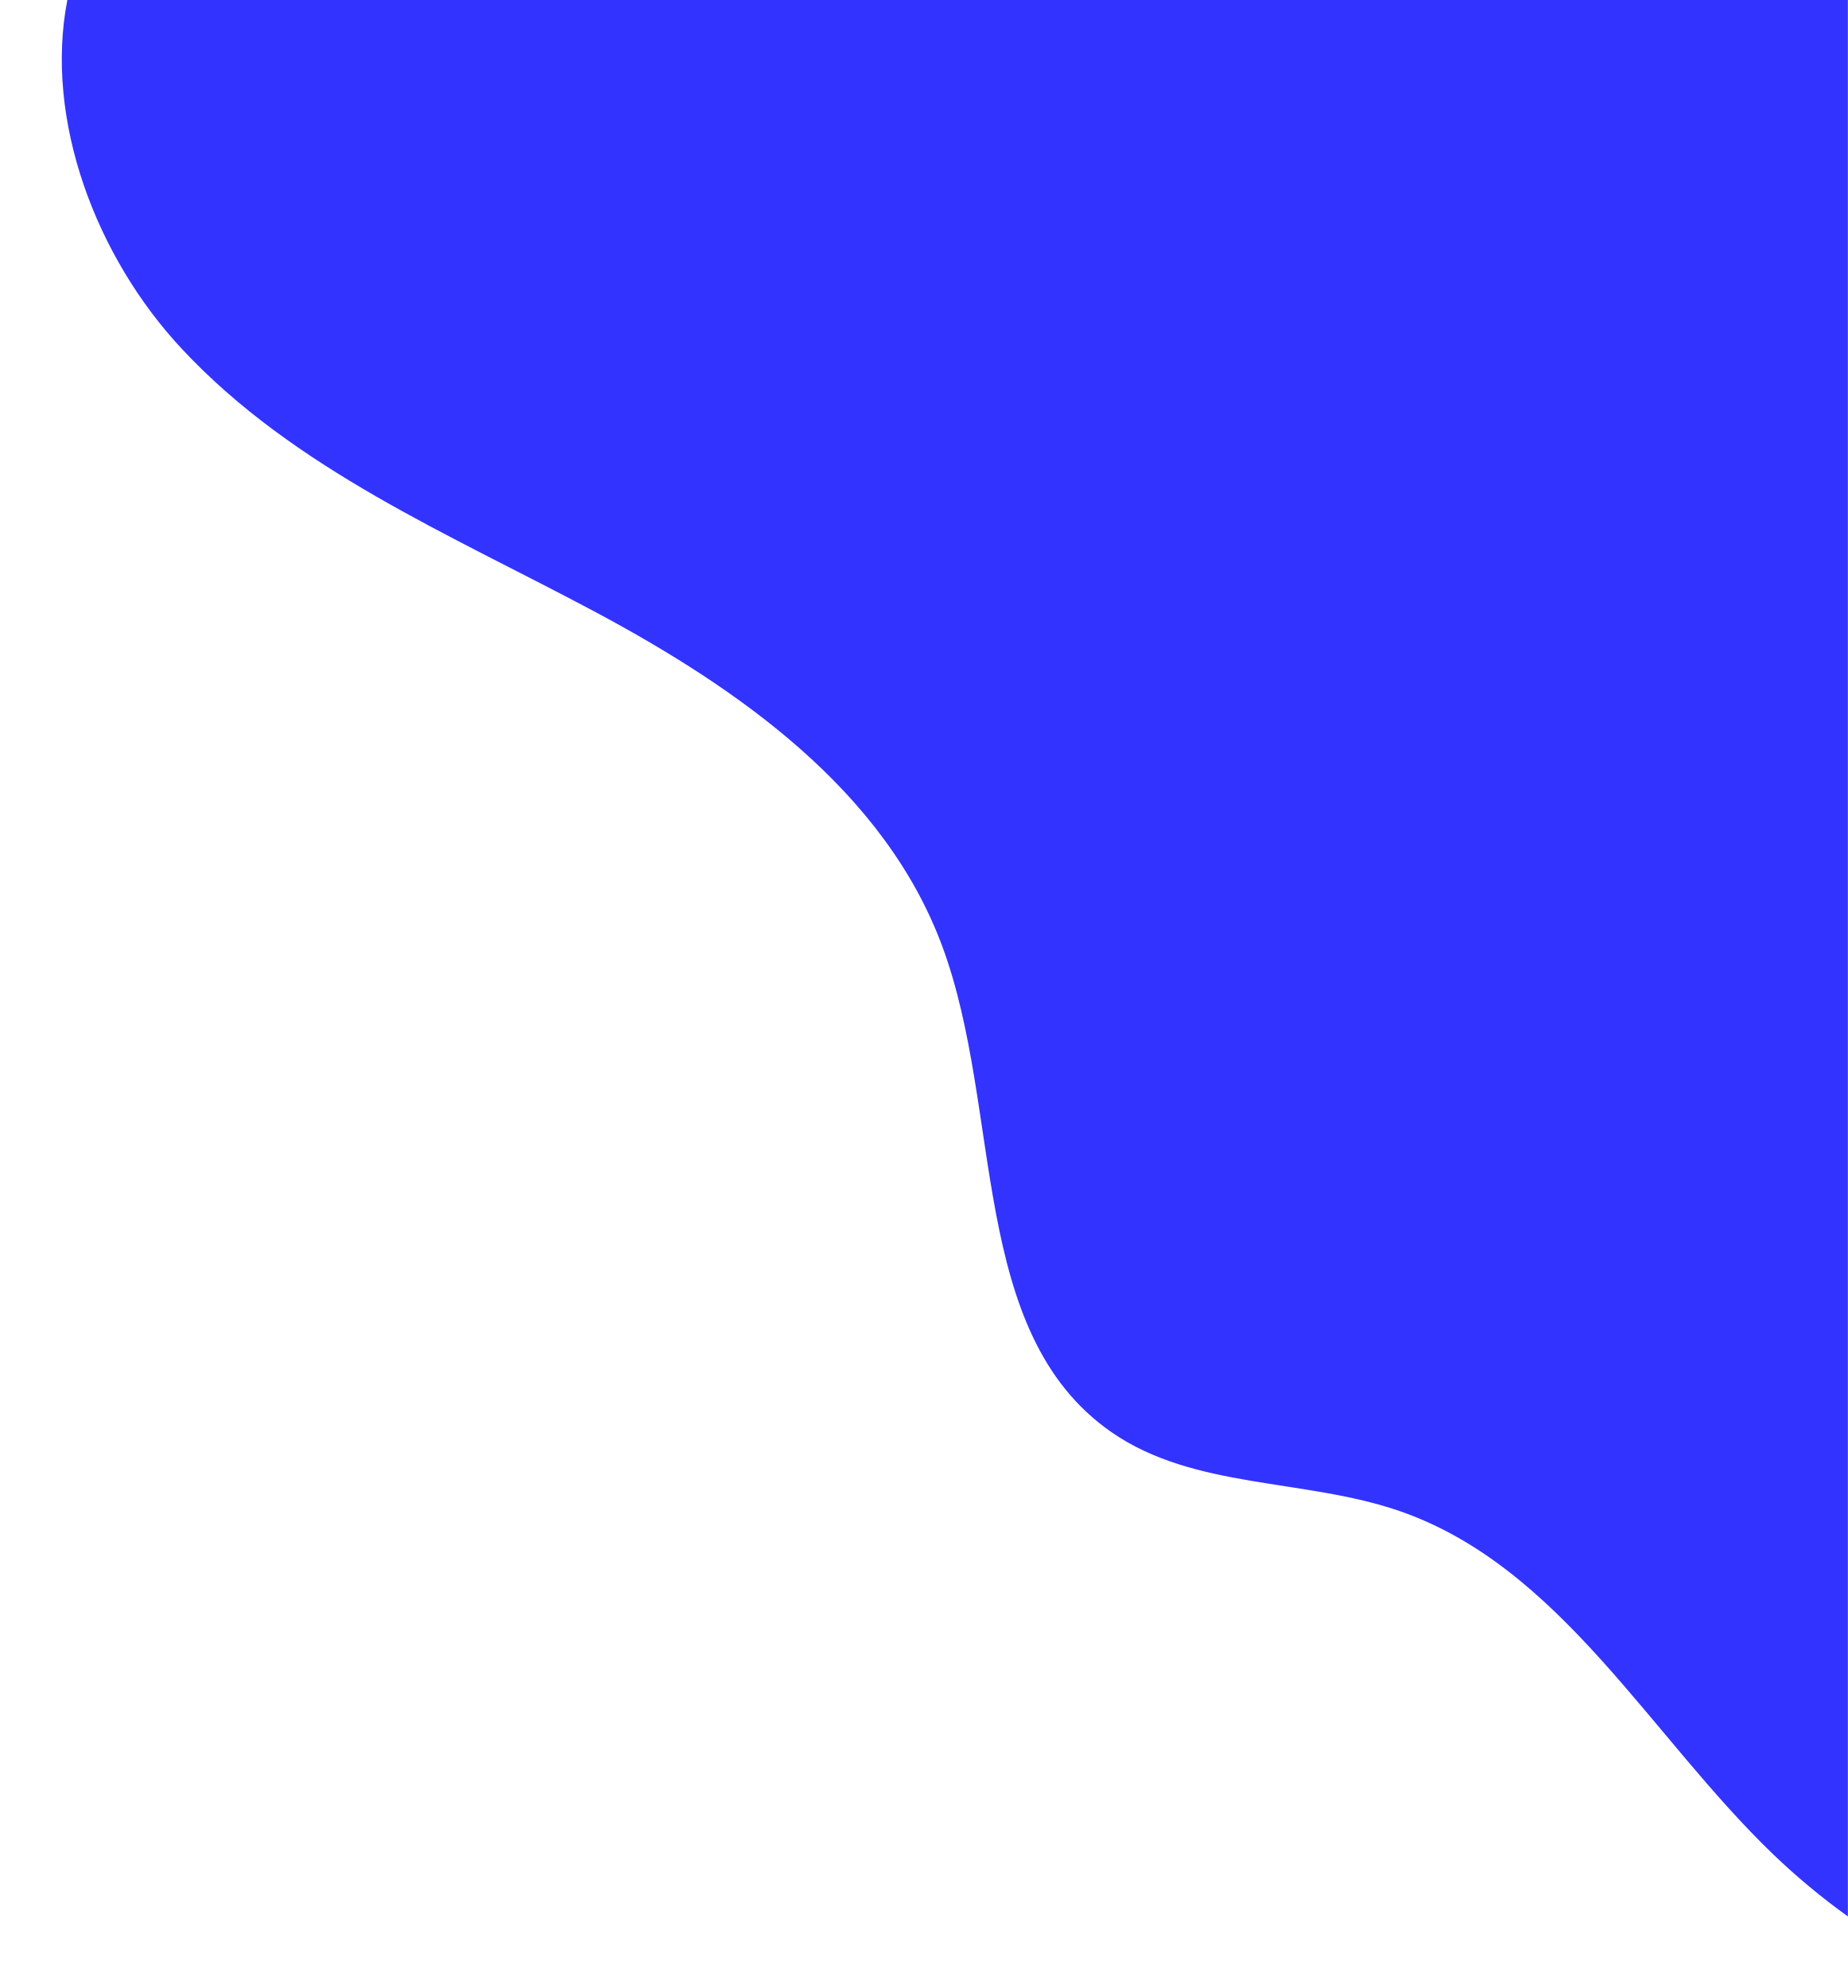
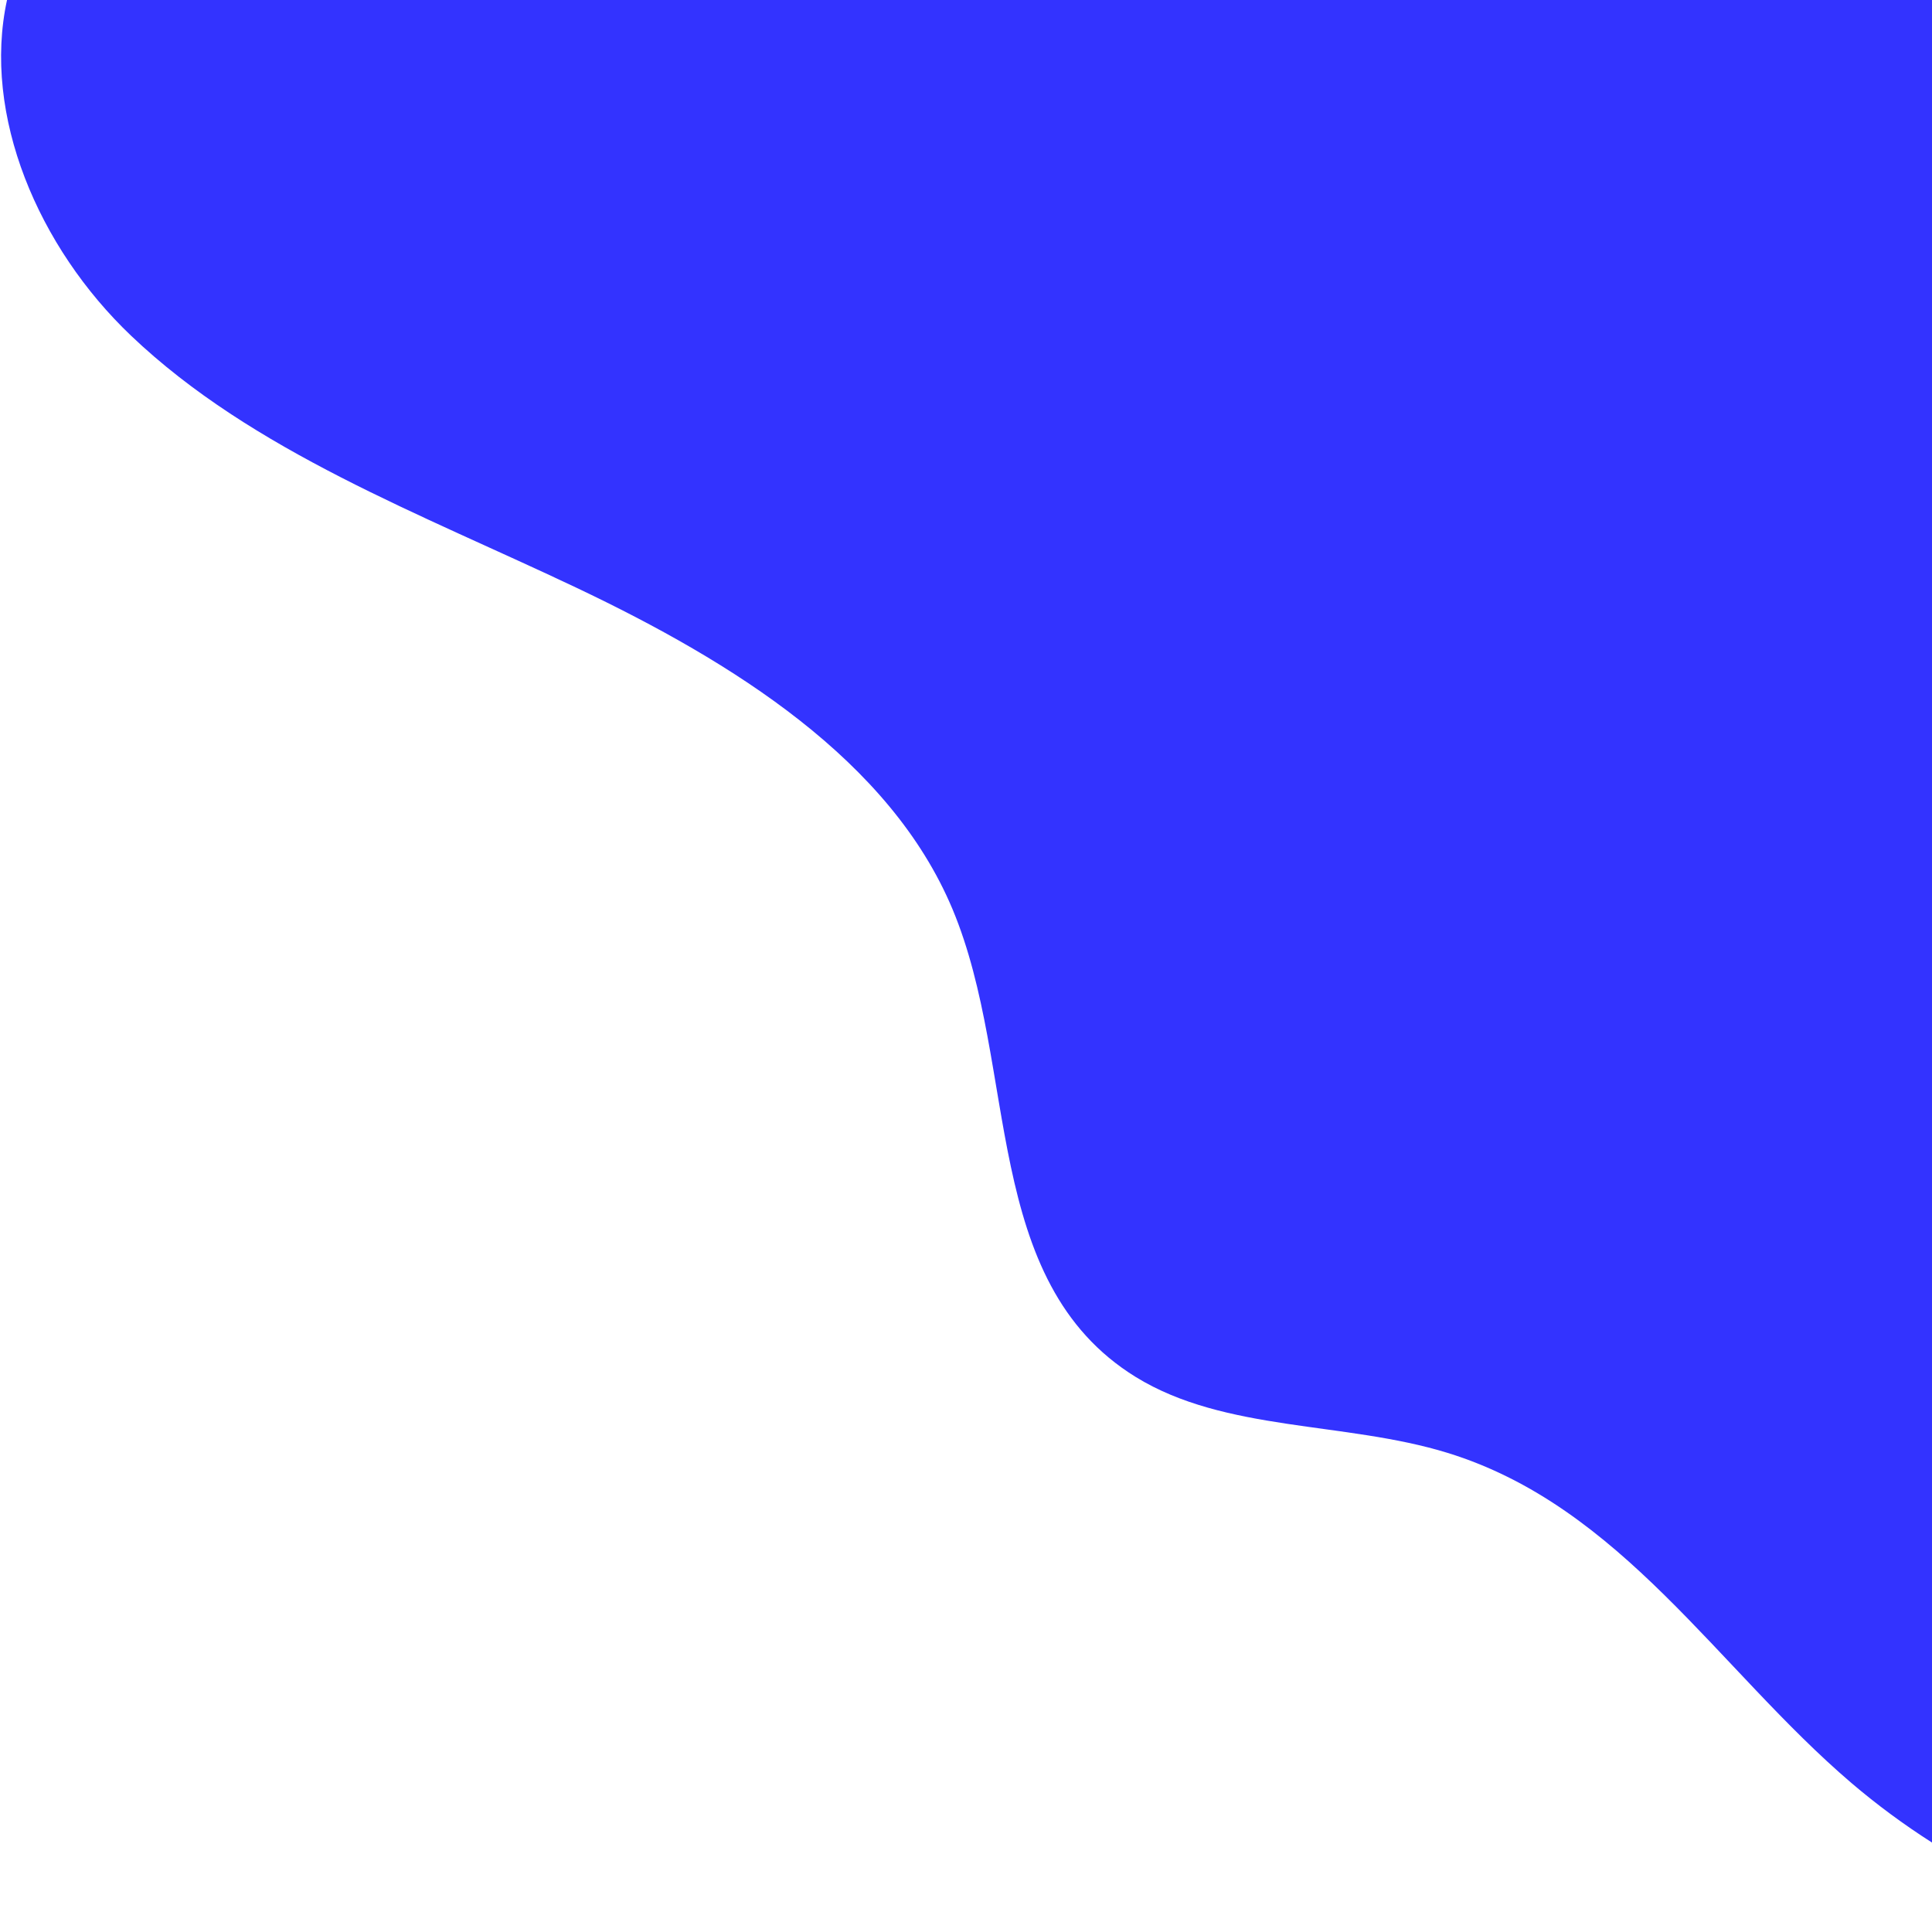
- <svg xmlns="http://www.w3.org/2000/svg" viewBox="0 0 686 738">
+ <svg xmlns="http://www.w3.org/2000/svg" viewBox="0 0 746 738">
  <defs>
    <style>.cls-1{fill:#33f;}</style>
  </defs>
  <g id="Layer_2" data-name="Layer 2">
-     <path class="cls-1" d="M686,0V711.43a253,253,0,0,1-27.67-23c-45.81-44-79-106.82-138.73-127.48-35.23-12.19-76.32-8-107-29.3-53.26-37-40.07-119.32-62.89-180.62-21.44-57.54-75.37-95.37-129-124s-111.45-52.8-153.12-97.43C35.64,95.46,16.37,44.45,25,0Z" />
+     <path class="cls-1" d="M746,0V711.43a279.82,279.82,0,0,1-31.12-23c-51.5-44-88.87-106.82-156-127.48-39.62-12.19-85.81-8-120.37-29.3-59.88-37-45.06-119.32-70.72-180.62-24.1-57.54-84.75-95.37-145-124S97.47,174.25,50.61,129.62C14.73,95.46-6.93,44.45,2.71,0Z" />
  </g>
</svg>
